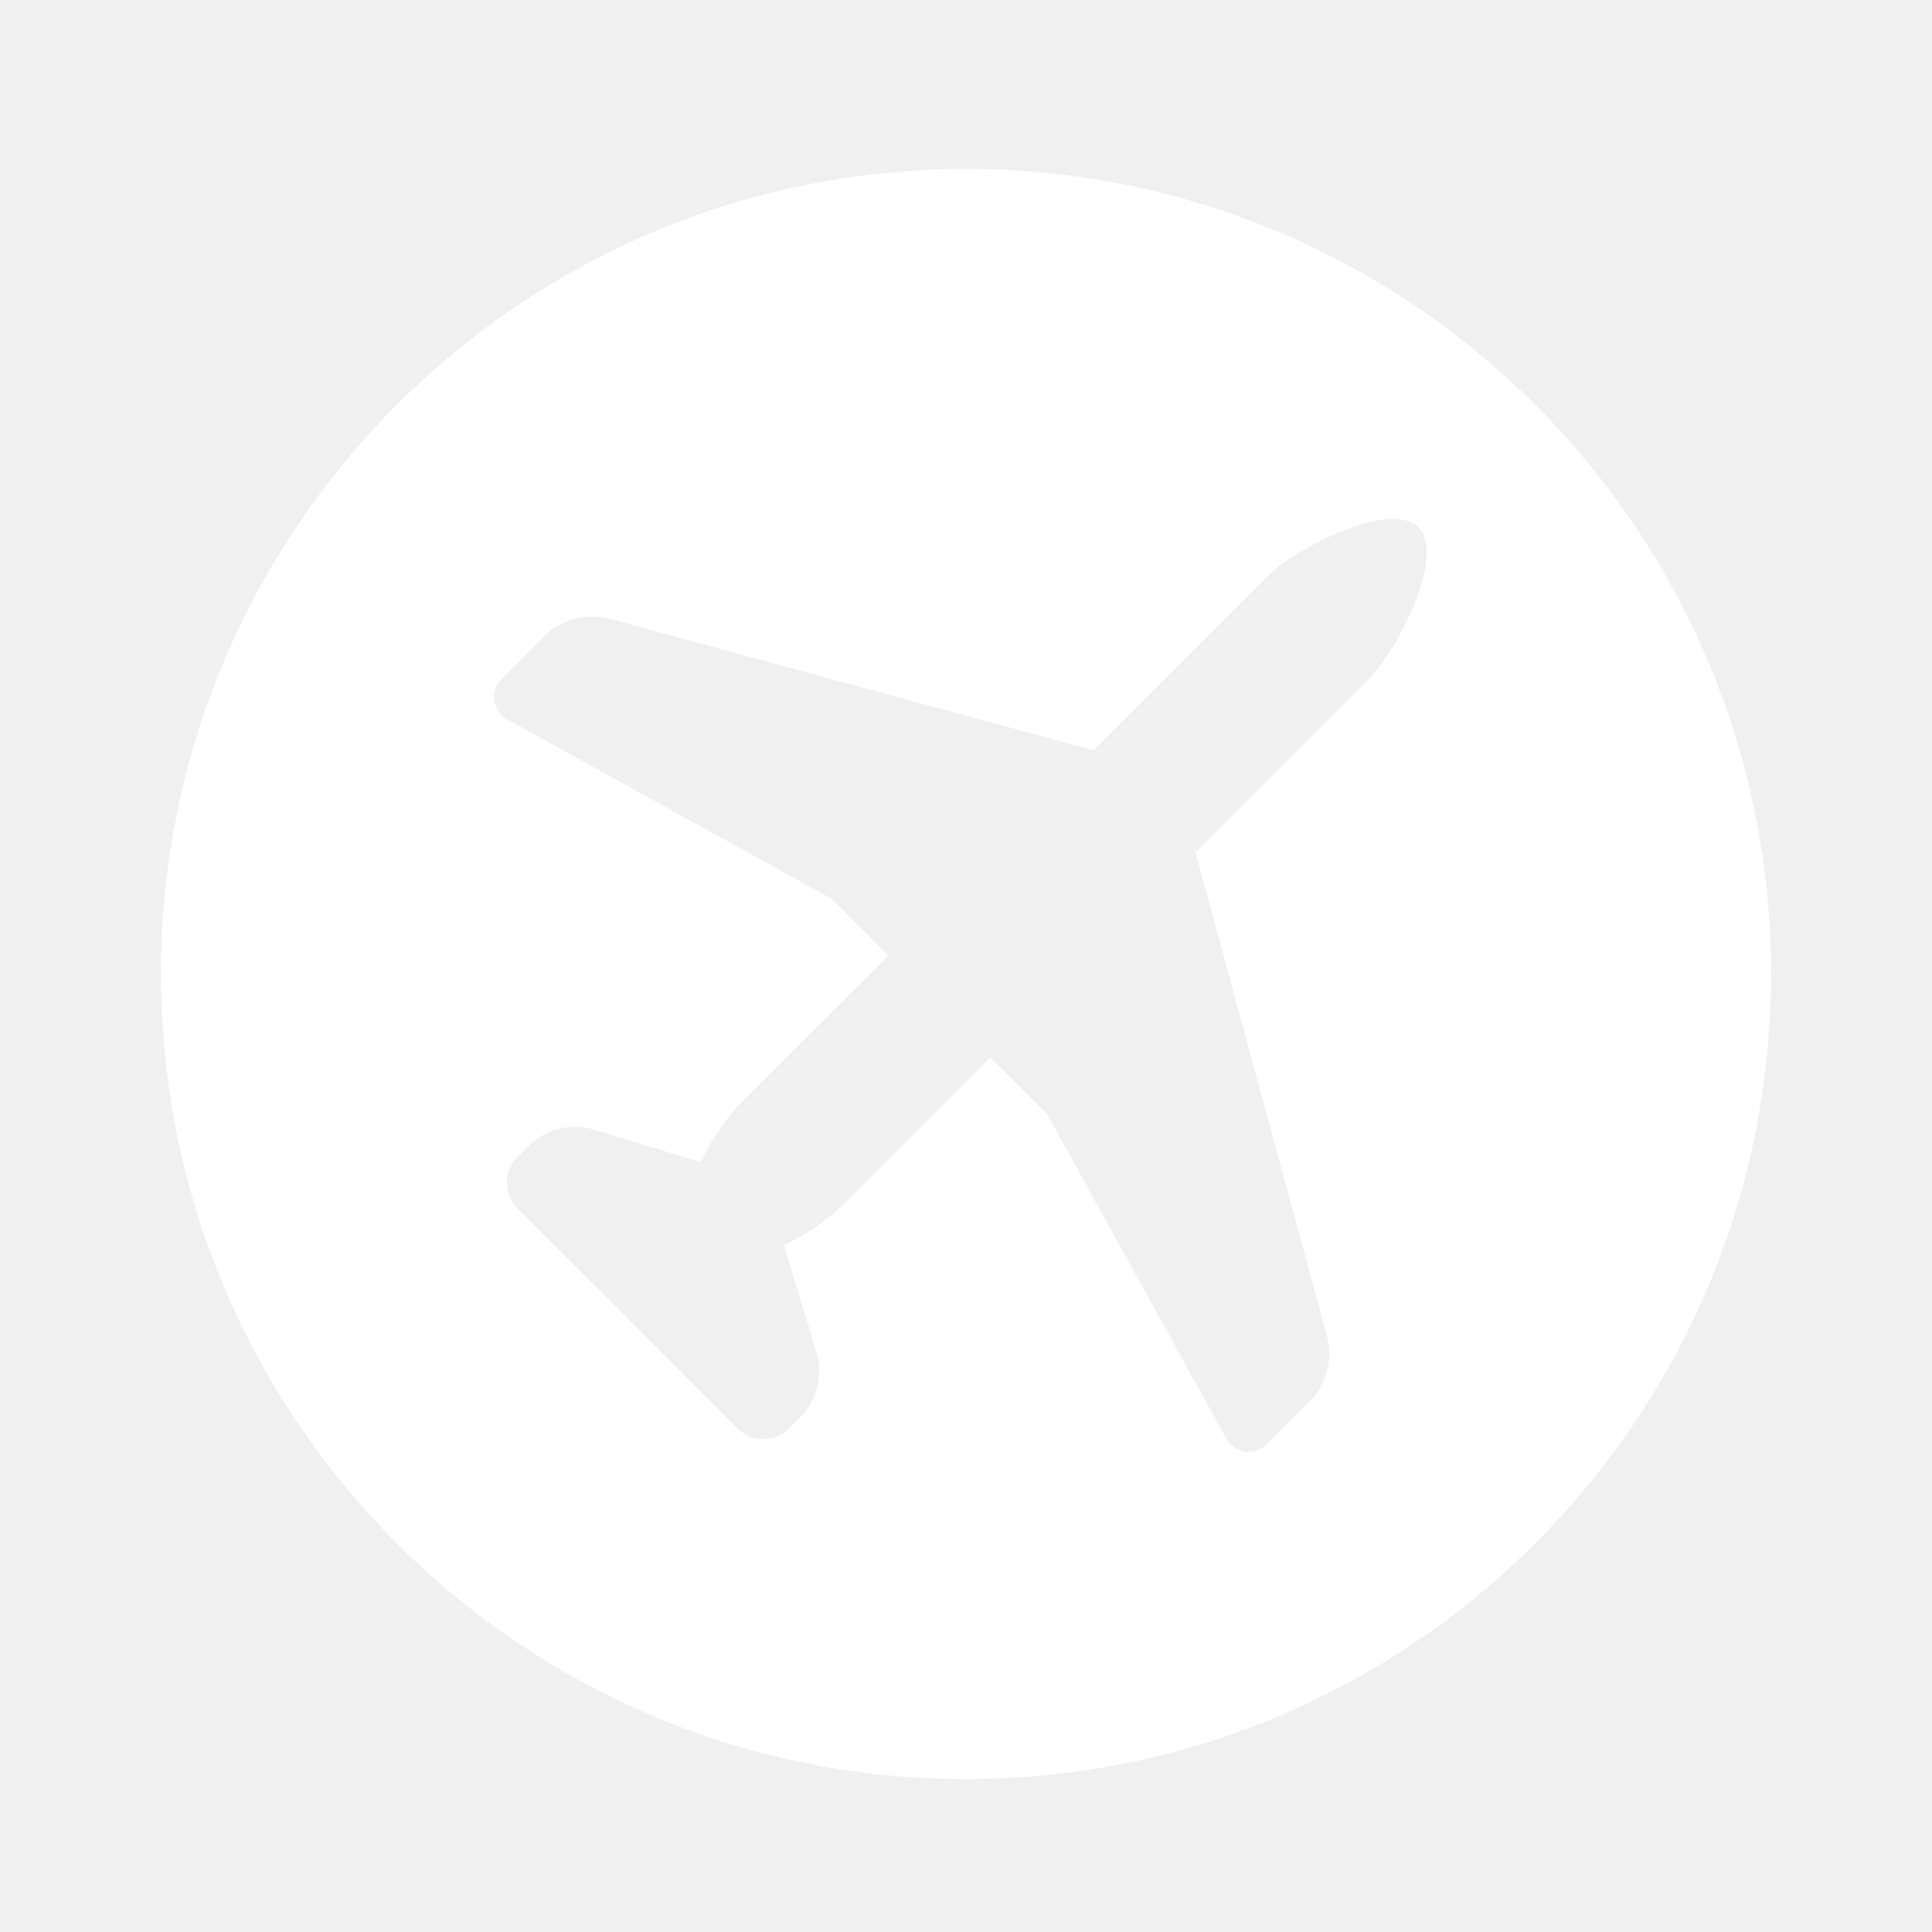
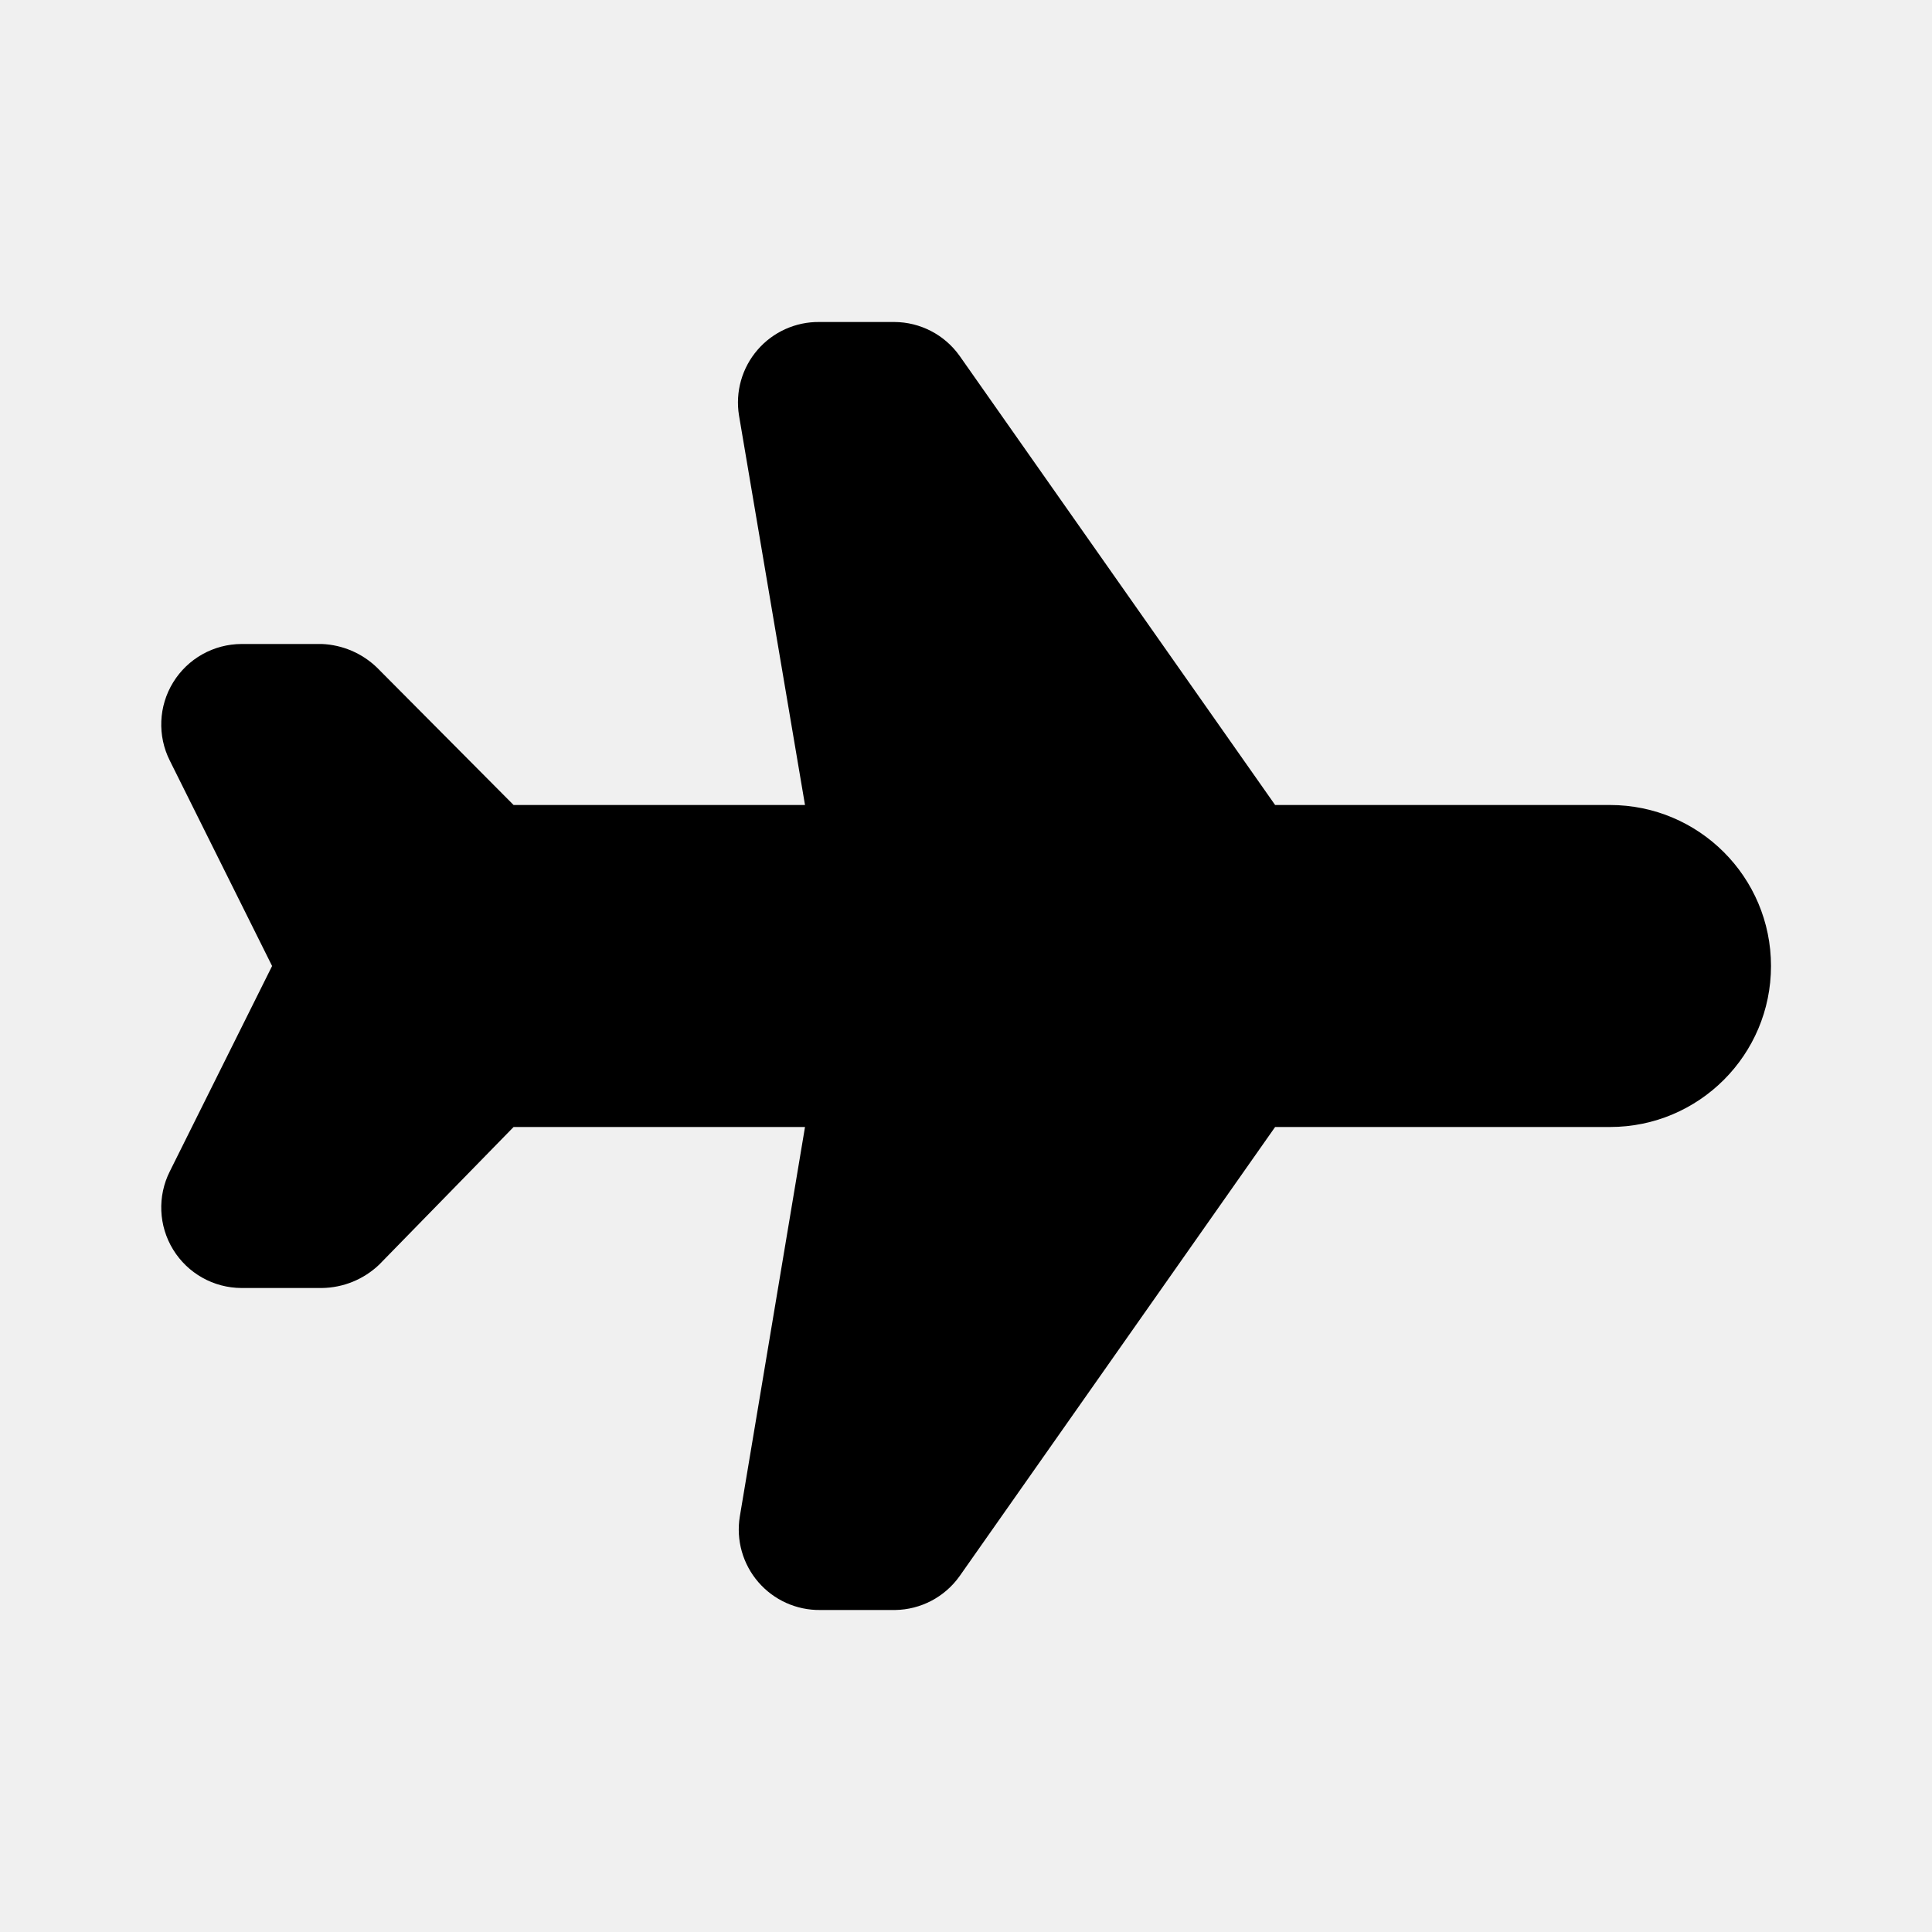
- <svg xmlns="http://www.w3.org/2000/svg" fill="#ffffff" width="512px" height="512px" viewBox="-1 0 19 19" class="cf-icon-svg" transform="matrix(1, 0, 0, 1, 0, 0)">
+ <svg xmlns="http://www.w3.org/2000/svg" fill="#000000" width="256px" height="256px" viewBox="0 0 24 24" id="airplane" data-name="Flat Color" class="icon flat-color">
  <g id="SVGRepo_bgCarrier" stroke-width="0" />
-   <g id="SVGRepo_tracerCarrier" stroke-linecap="round" stroke-linejoin="round" />
+   <g id="SVGRepo_tracerCarrier" stroke-linecap="round" stroke-linejoin="round" stroke="#CCCCCC" stroke-width="0.384" />
  <g id="SVGRepo_iconCarrier">
-     <path d="M16.417 9.579A7.917 7.917 0 1 1 8.5 1.662a7.917 7.917 0 0 1 7.917 7.917zm-3.468-4.393c-.277-.277-1.211.208-1.488.485L9.754 7.379l-.015-.005-4.772-1.297a.678.678 0 0 0-.593.158l-.428.428a.253.253 0 0 0 .06.422L7.18 8.84l.557.557-1.472 1.47a2.47 2.47 0 0 0-.376.56L4.81 11.1a.654.654 0 0 0-.59.148l-.132.131a.355.355 0 0 0 0 .502l.776.776.015.014.587.588.015.015.775.776a.356.356 0 0 0 .502 0l.132-.132a.653.653 0 0 0 .148-.59l-.328-1.08a2.483 2.483 0 0 0 .56-.377L8.74 10.4l.557.556 1.753 3.174a.253.253 0 0 0 .422.06l.428-.428a.678.678 0 0 0 .158-.594l-1.296-4.77-.005-.016 1.707-1.708c.277-.277.762-1.21.485-1.488z" />
+     <path id="primary" d="M11.92,19.58,15.84,14H20a2,2,0,0,0,0-4H15.84L11.92,4.42A1,1,0,0,0,11.11,4h-.93a1,1,0,0,0-1,1.16L10,10H6.38L4.68,8.29A1.05,1.05,0,0,0,4,8H3a1,1,0,0,0-.89,1.45L3.38,12,2.11,14.55A1,1,0,0,0,3,16H4a1.05,1.05,0,0,0,.71-.29L6.38,14H10l-.81,4.84a1,1,0,0,0,1,1.16h.93A1,1,0,0,0,11.92,19.58Z" style="fill: #000000;" />
  </g>
</svg>
